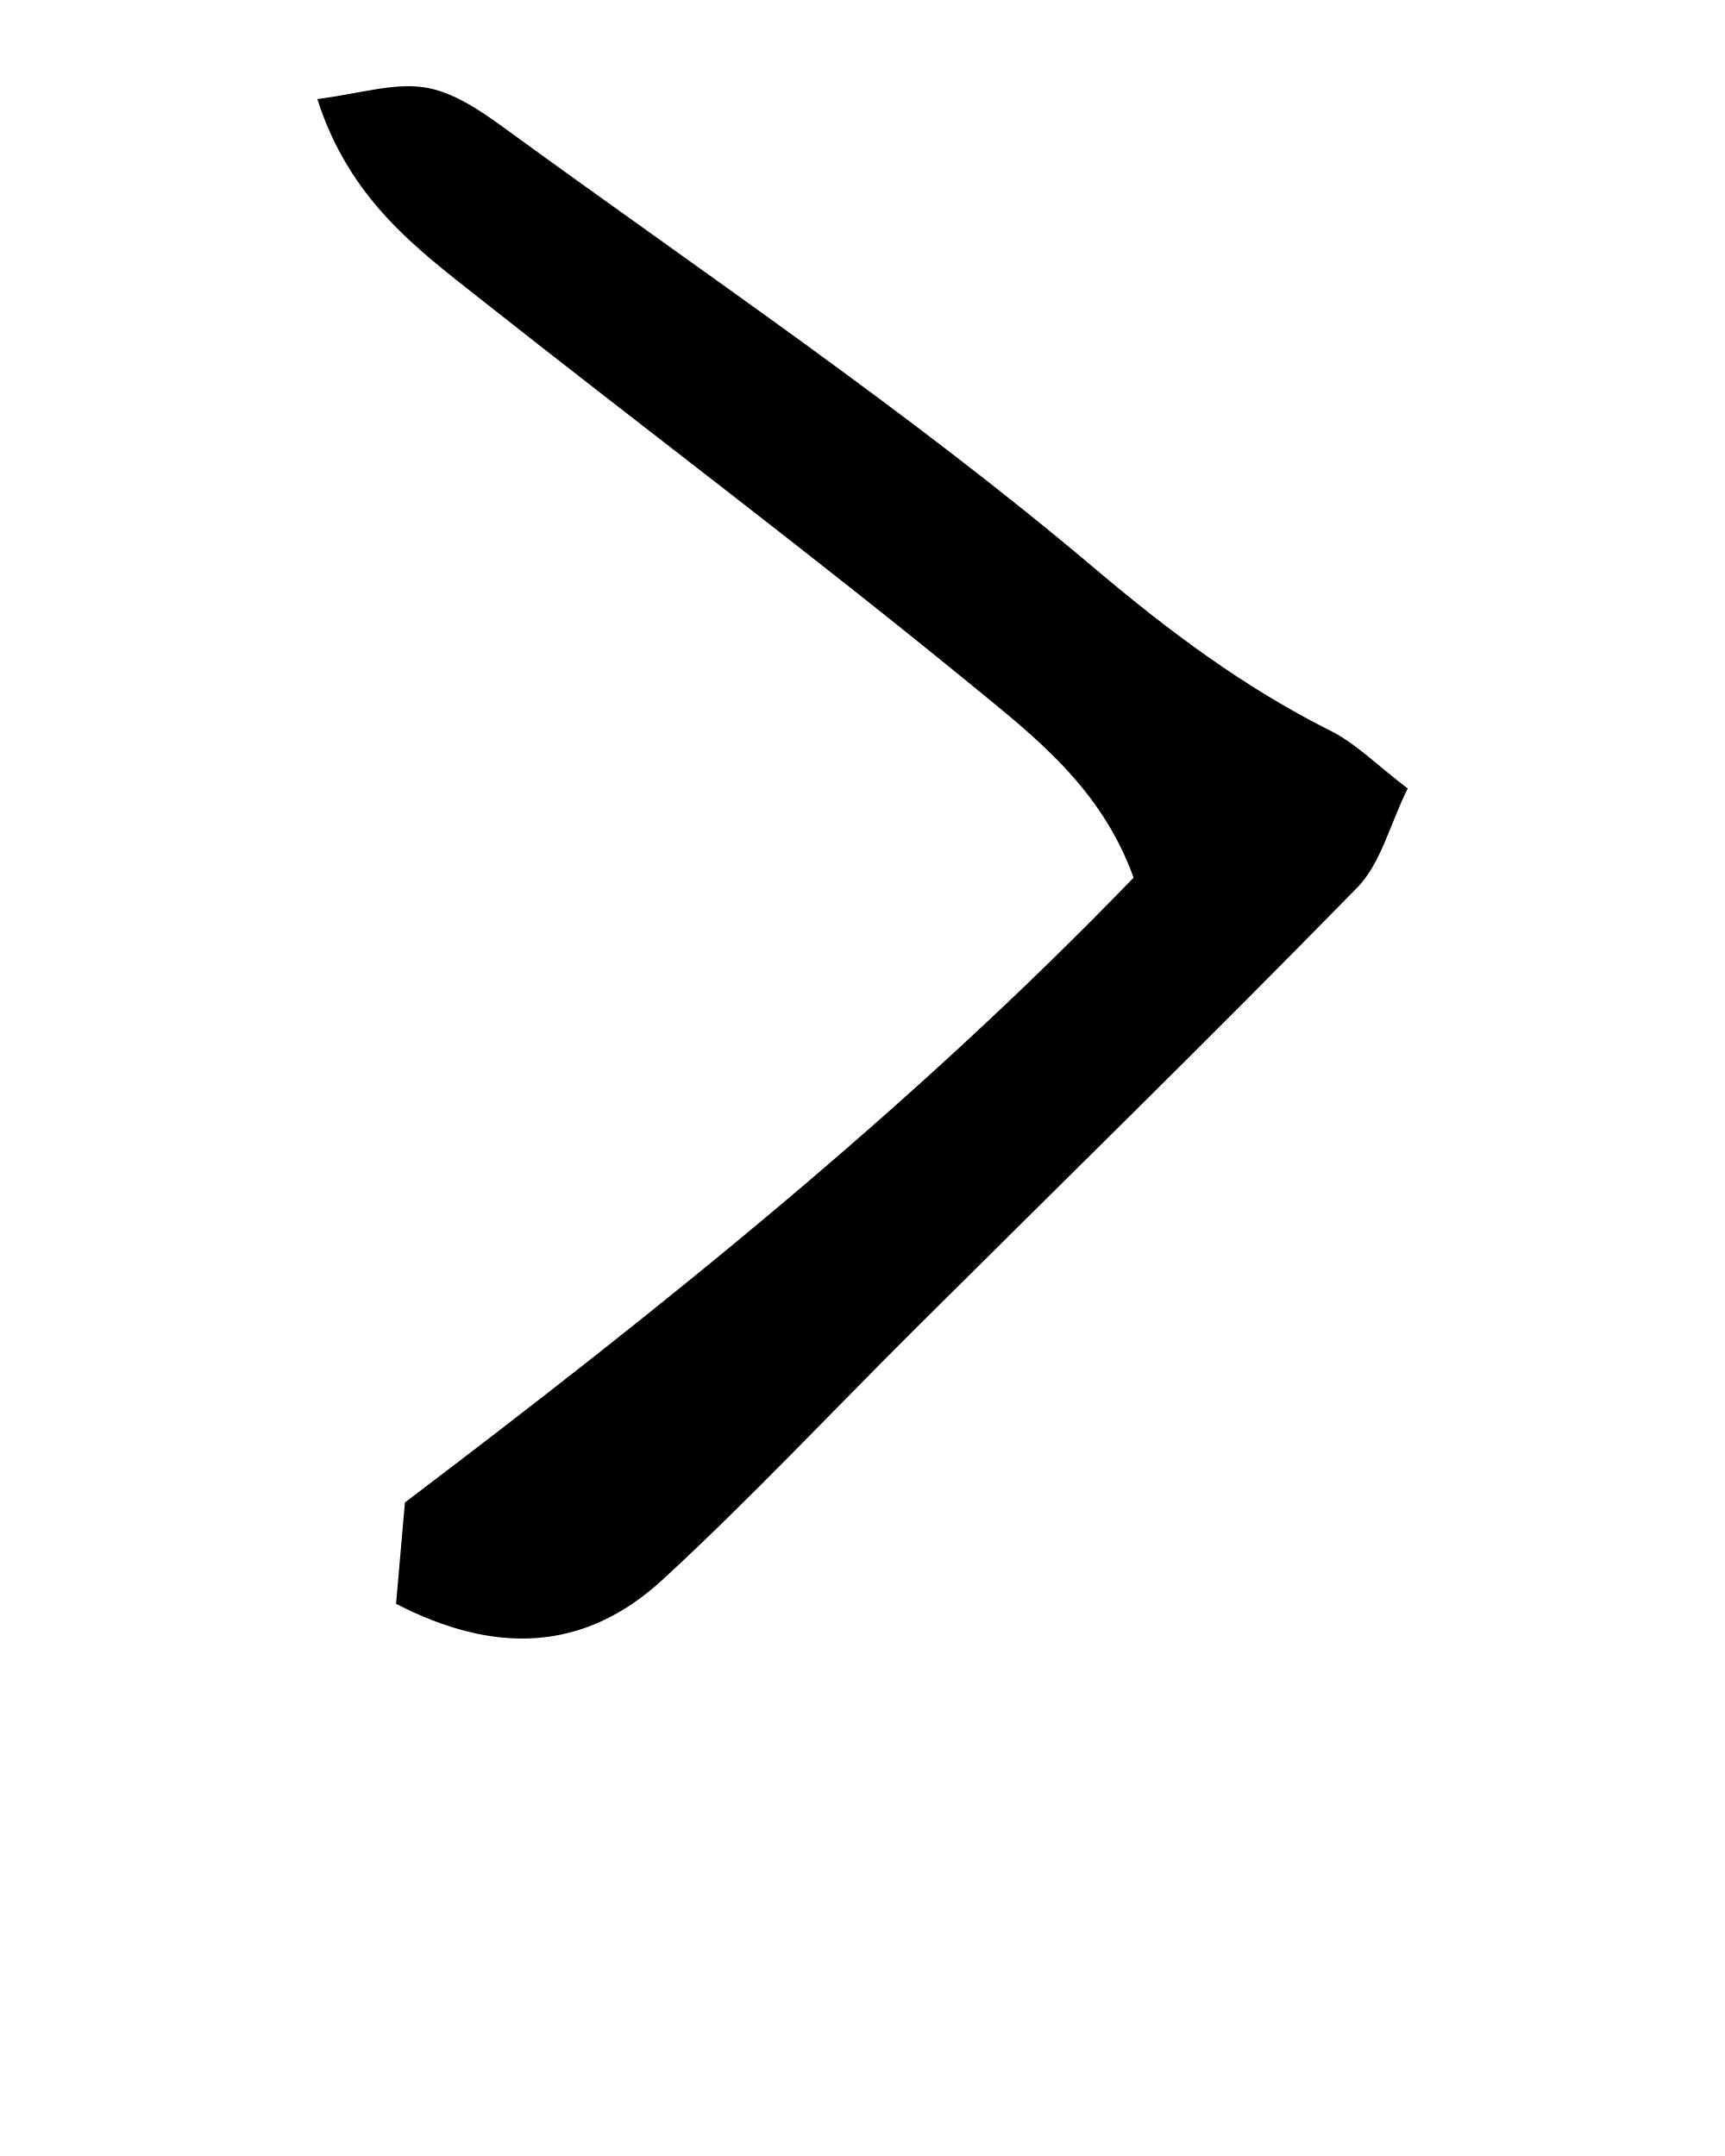
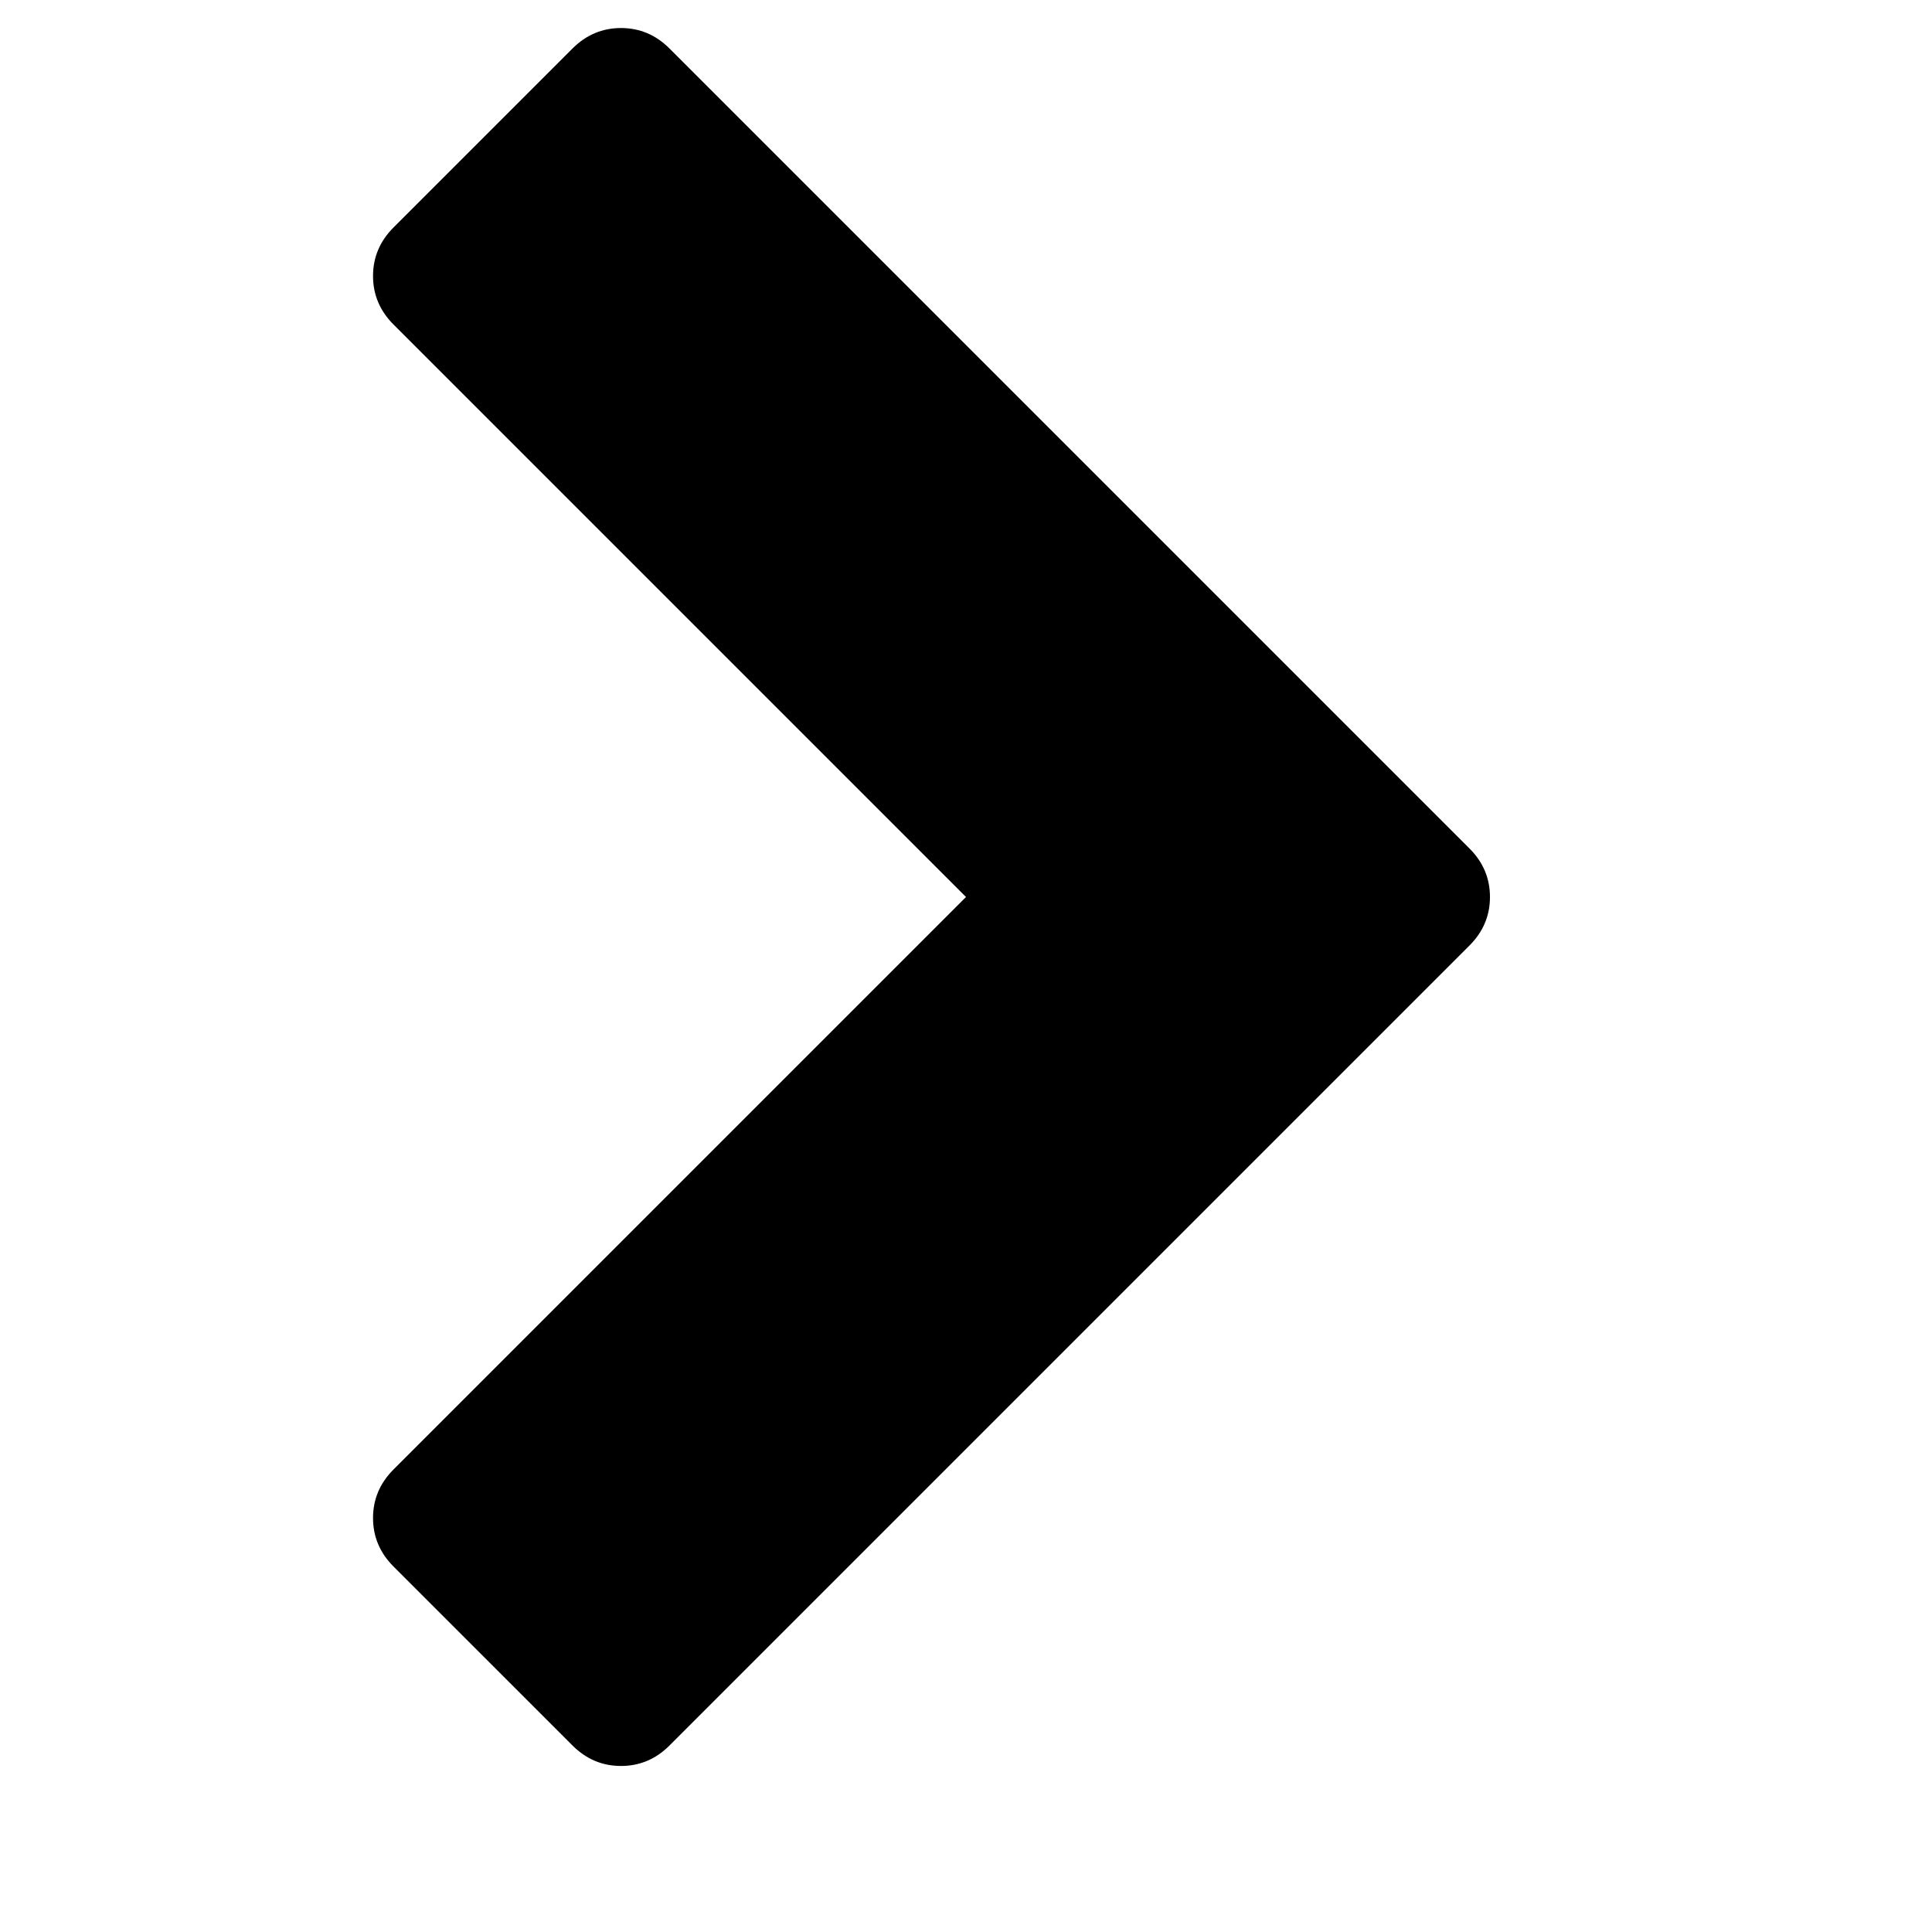
- <svg xmlns="http://www.w3.org/2000/svg" viewBox="0 0 100 125">
-   <path d="M81.605 45.715c-1.047 2.125-1.562 4.352-2.927 5.748-8.426 8.62-17.048 17.047-25.594 25.55-4.884 4.859-9.6 9.9-14.662 14.565-4.64 4.275-9.841 4.307-15.463 1.408l.515-5.876c14.802-11.219 29.28-22.79 42.241-36.226-1.872-5.207-5.747-8.179-9.332-11.115-9.368-7.671-19.06-14.945-28.562-22.456-3.689-2.916-7.562-5.756-9.426-11.569 2.437-.313 4.388-.951 6.205-.68 1.614.241 3.207 1.314 4.588 2.321 11.529 8.41 23.422 16.397 34.295 25.59 4.35 3.677 8.656 6.89 13.663 9.402 1.482.746 2.706 2.004 4.459 3.338z" />
+ <svg xmlns="http://www.w3.org/2000/svg" width="1792" height="1792" viewBox="0 0 1792 1792">
+   <path d="M1363 877l-742 742q-19 19-45 19t-45-19l-166-166q-19-19-19-45t19-45l531-531-531-531q-19-19-19-45t19-45l166-166q19-19 45-19t45 19l742 742q19 19 19 45t-19 45z" />
</svg>
